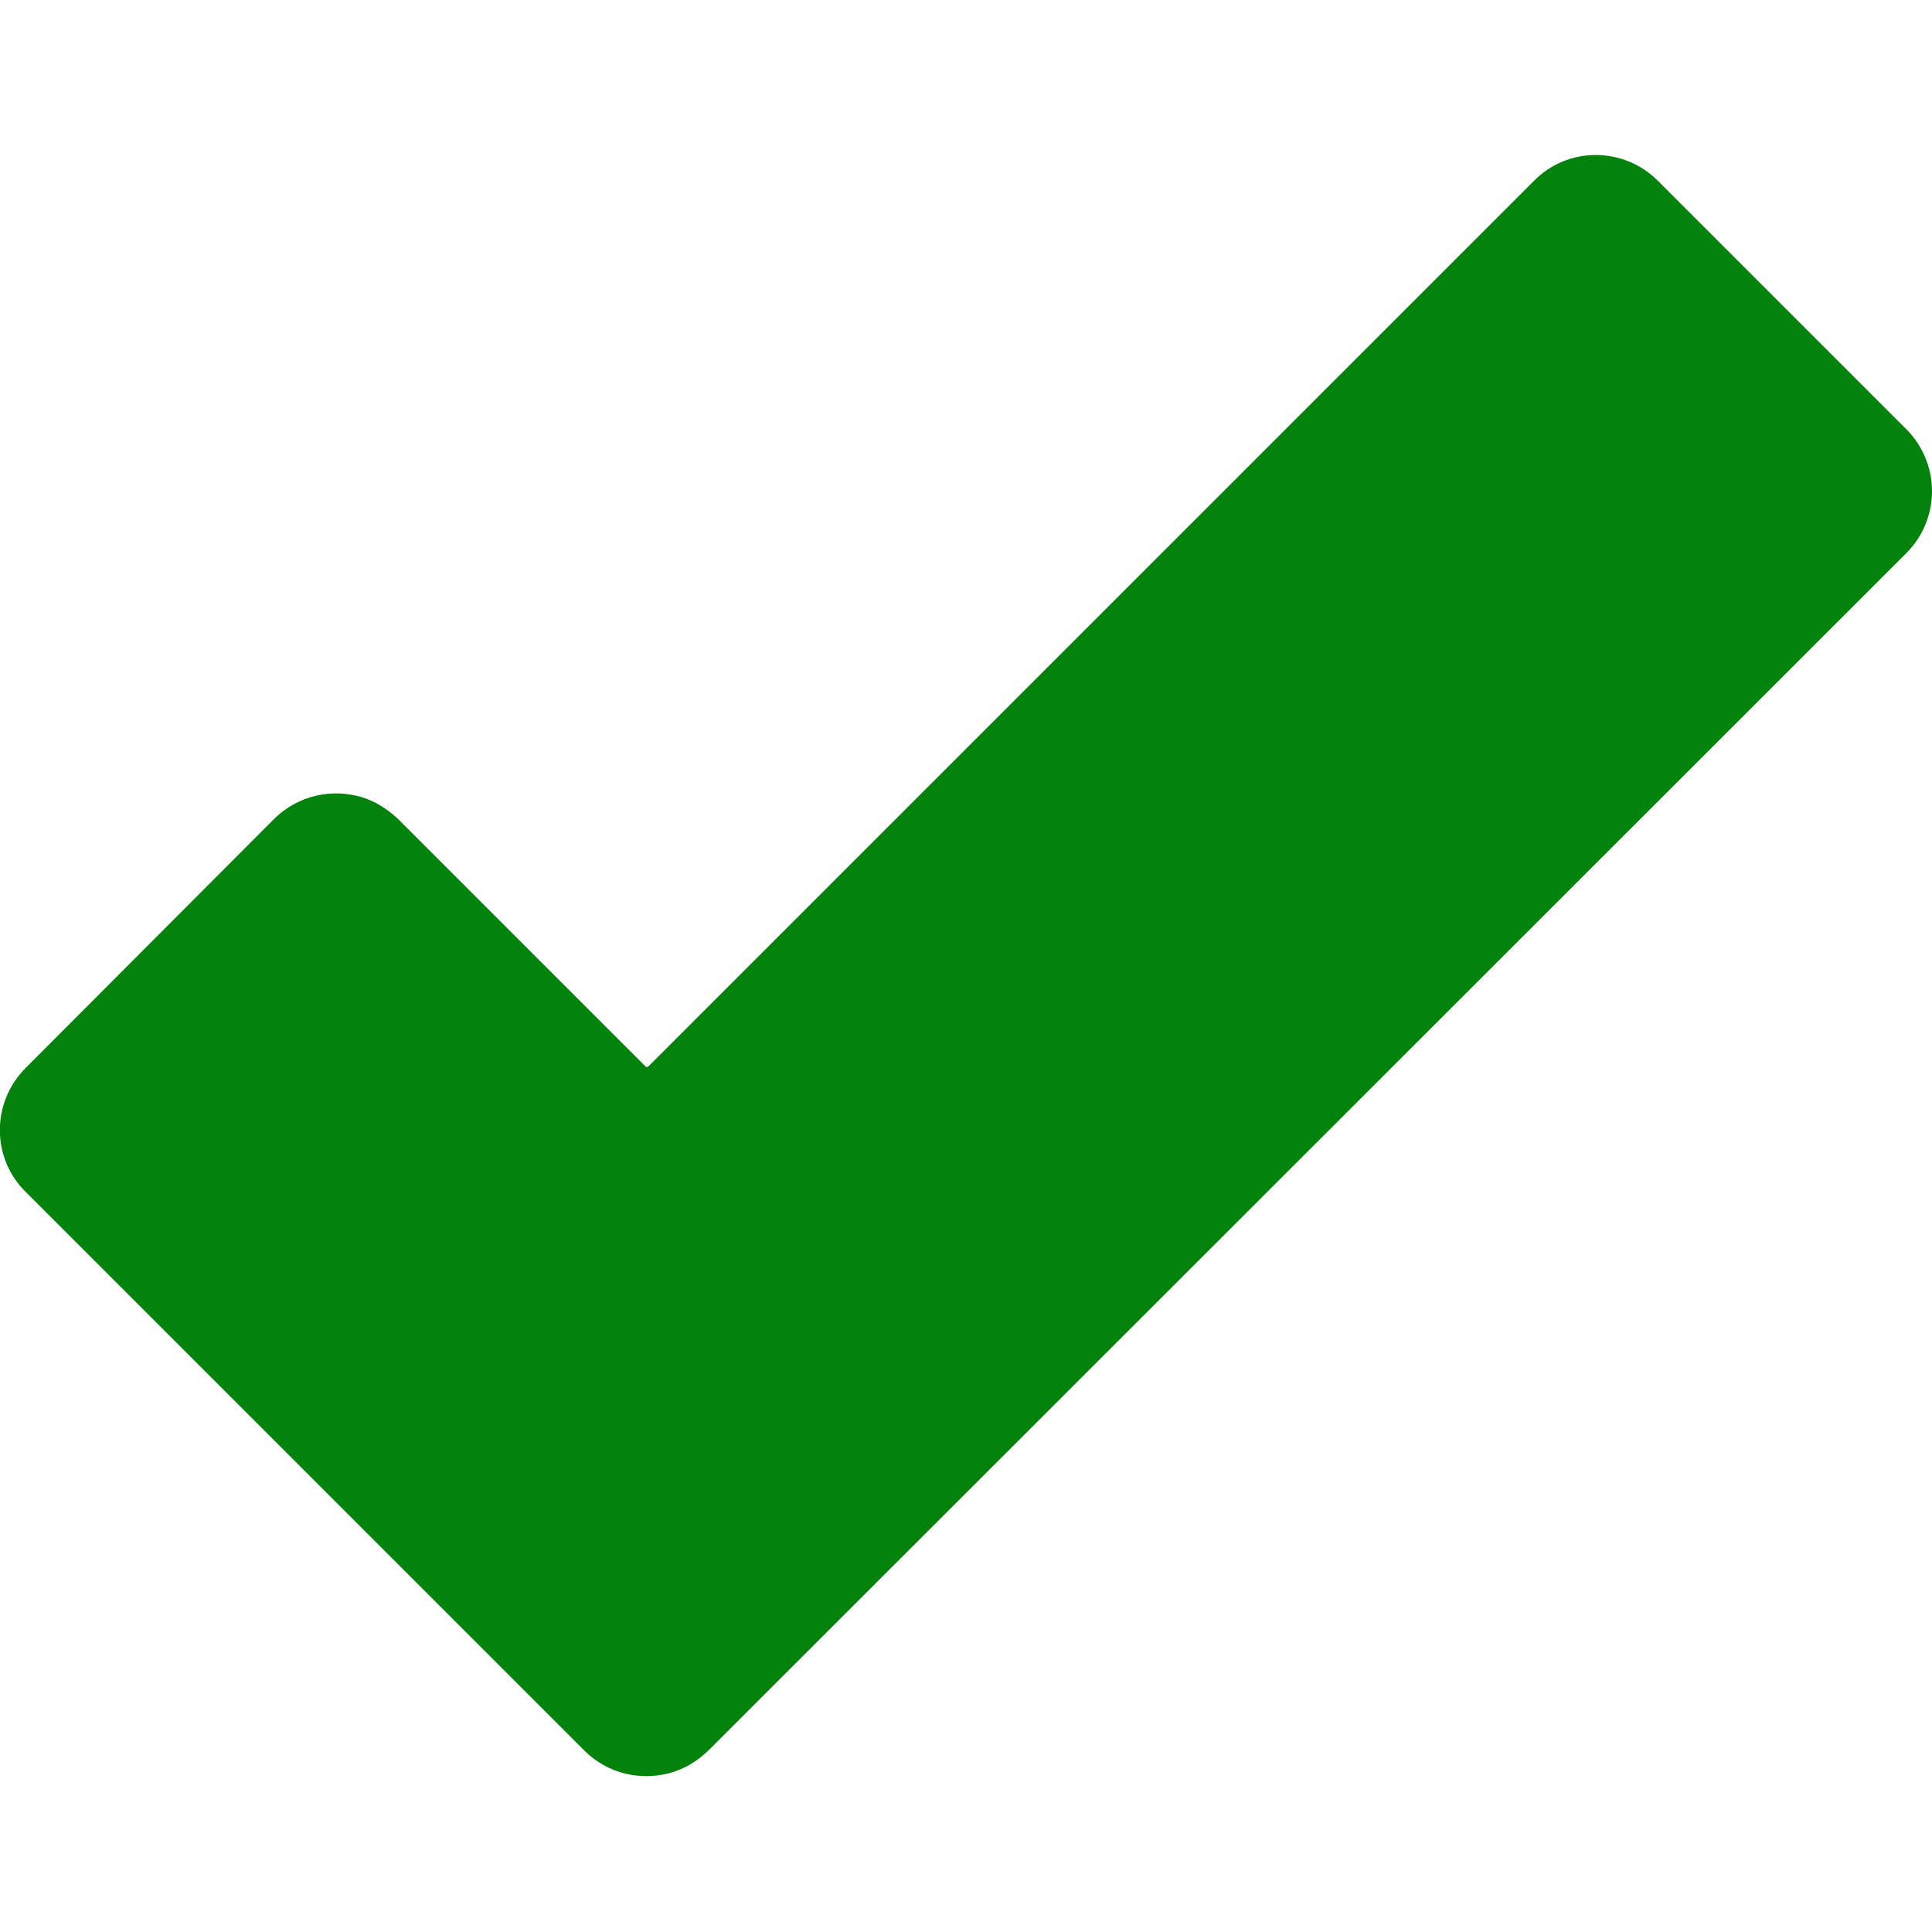
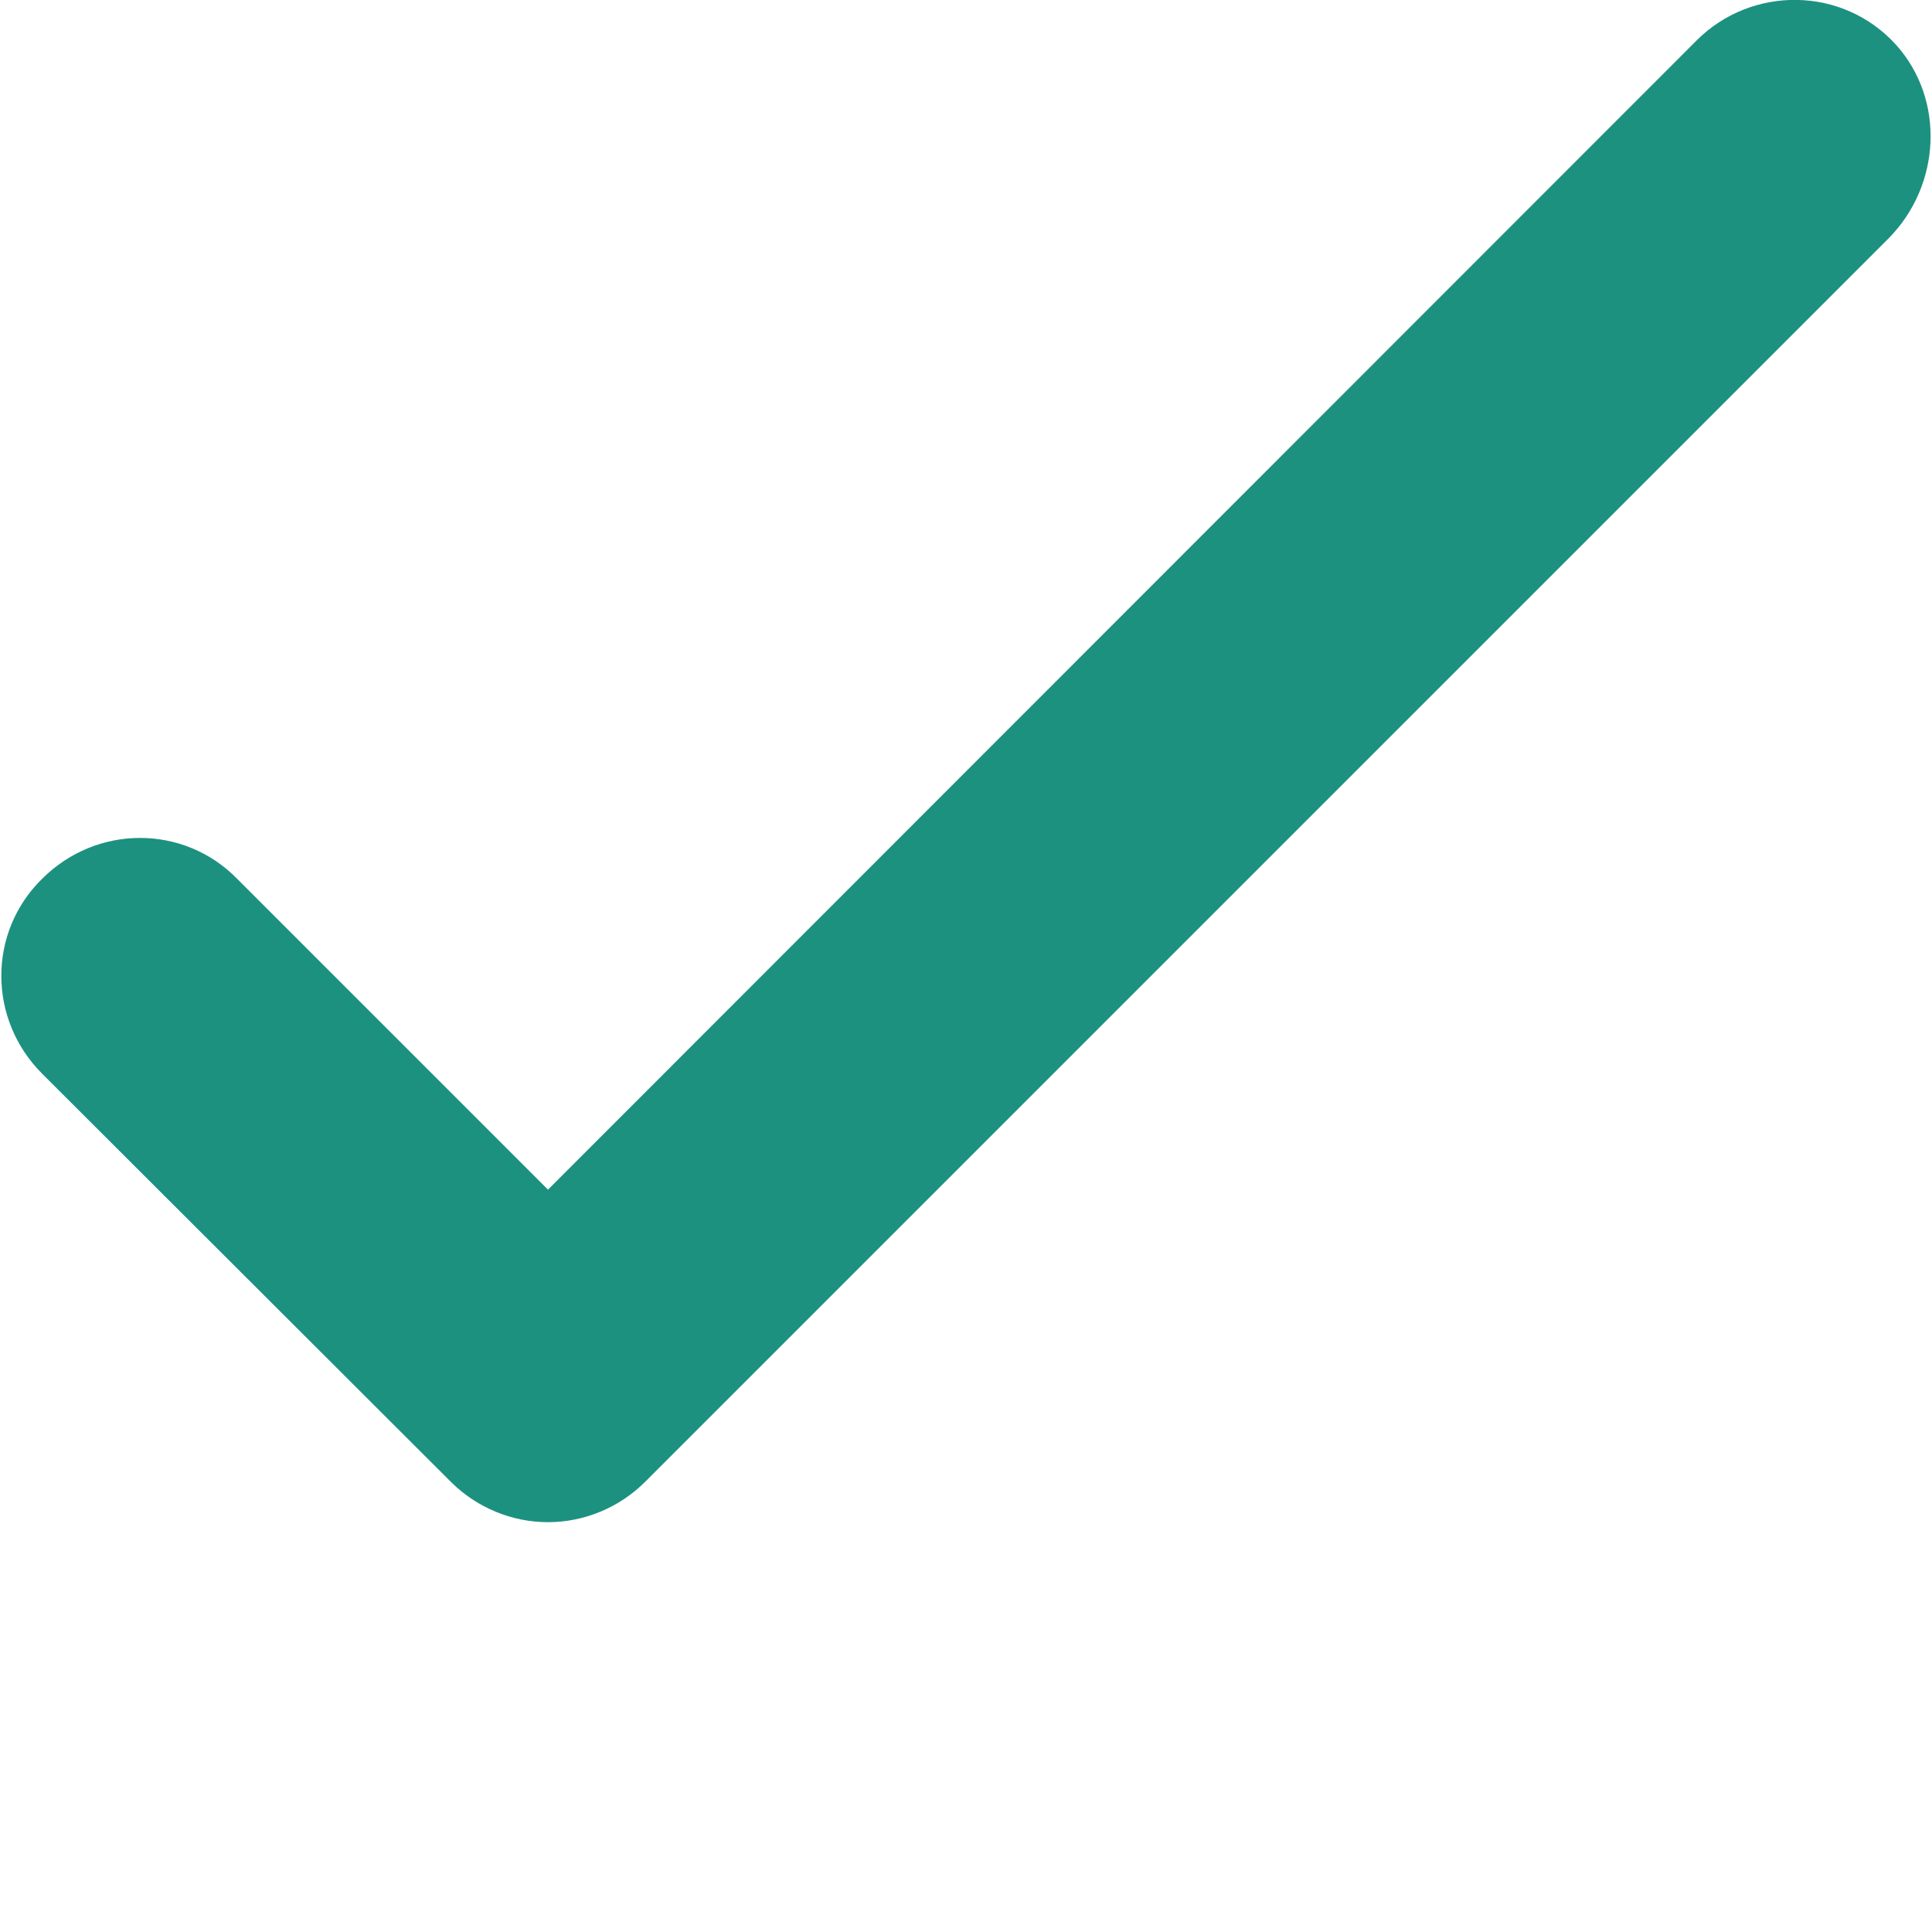
<svg xmlns="http://www.w3.org/2000/svg" version="1.1" id="Layer_1" x="0px" y="0px" viewBox="0 0 330 330" style="enable-background:new 0 0 330 330;" xml:space="preserve">
  <style type="text/css">
- 	.st0{fill:#03820C;}
+ 	.st0{fill:#1D9180;}
</style>
-   <path id="XMLID_89_" class="st0" d="M99.8,299c4,4,10,5.5,15.7,3.5c2.2-0.8,4.1-2.1,5.8-3.8L325.6,94.5c2.8-2.8,4.4-6.6,4.4-10.6  c0-4-1.6-7.8-4.4-10.6l-42.4-42.4c-5.9-5.9-15.4-5.9-21.2,0L110.8,182.1c-0.2,0.2-0.5,0.2-0.6,0l-41.9-41.9c-1.6-1.6-3.6-3-5.8-3.8  c-5.6-2-11.7-0.5-15.7,3.5L4.4,182.4c-5.9,5.9-5.9,15.4,0,21.2L99.8,299z" />
+   <path class="st0" d="M322.6,40.7L110.2,253.1c-4.4,4.4-10.4,6.9-16.6,6.9s-12.2-2.5-16.6-6.9L7.2,183.4c-9.3-9.3-9.3-24.2,0-33.3  c9.3-9.3,24.2-9.3,33.3,0l53.1,53.1L289.8,6.9c9.4-9.4,25-9.3,34.1,0.8C332.3,17.1,331.5,31.7,322.6,40.7z" />
</svg>
